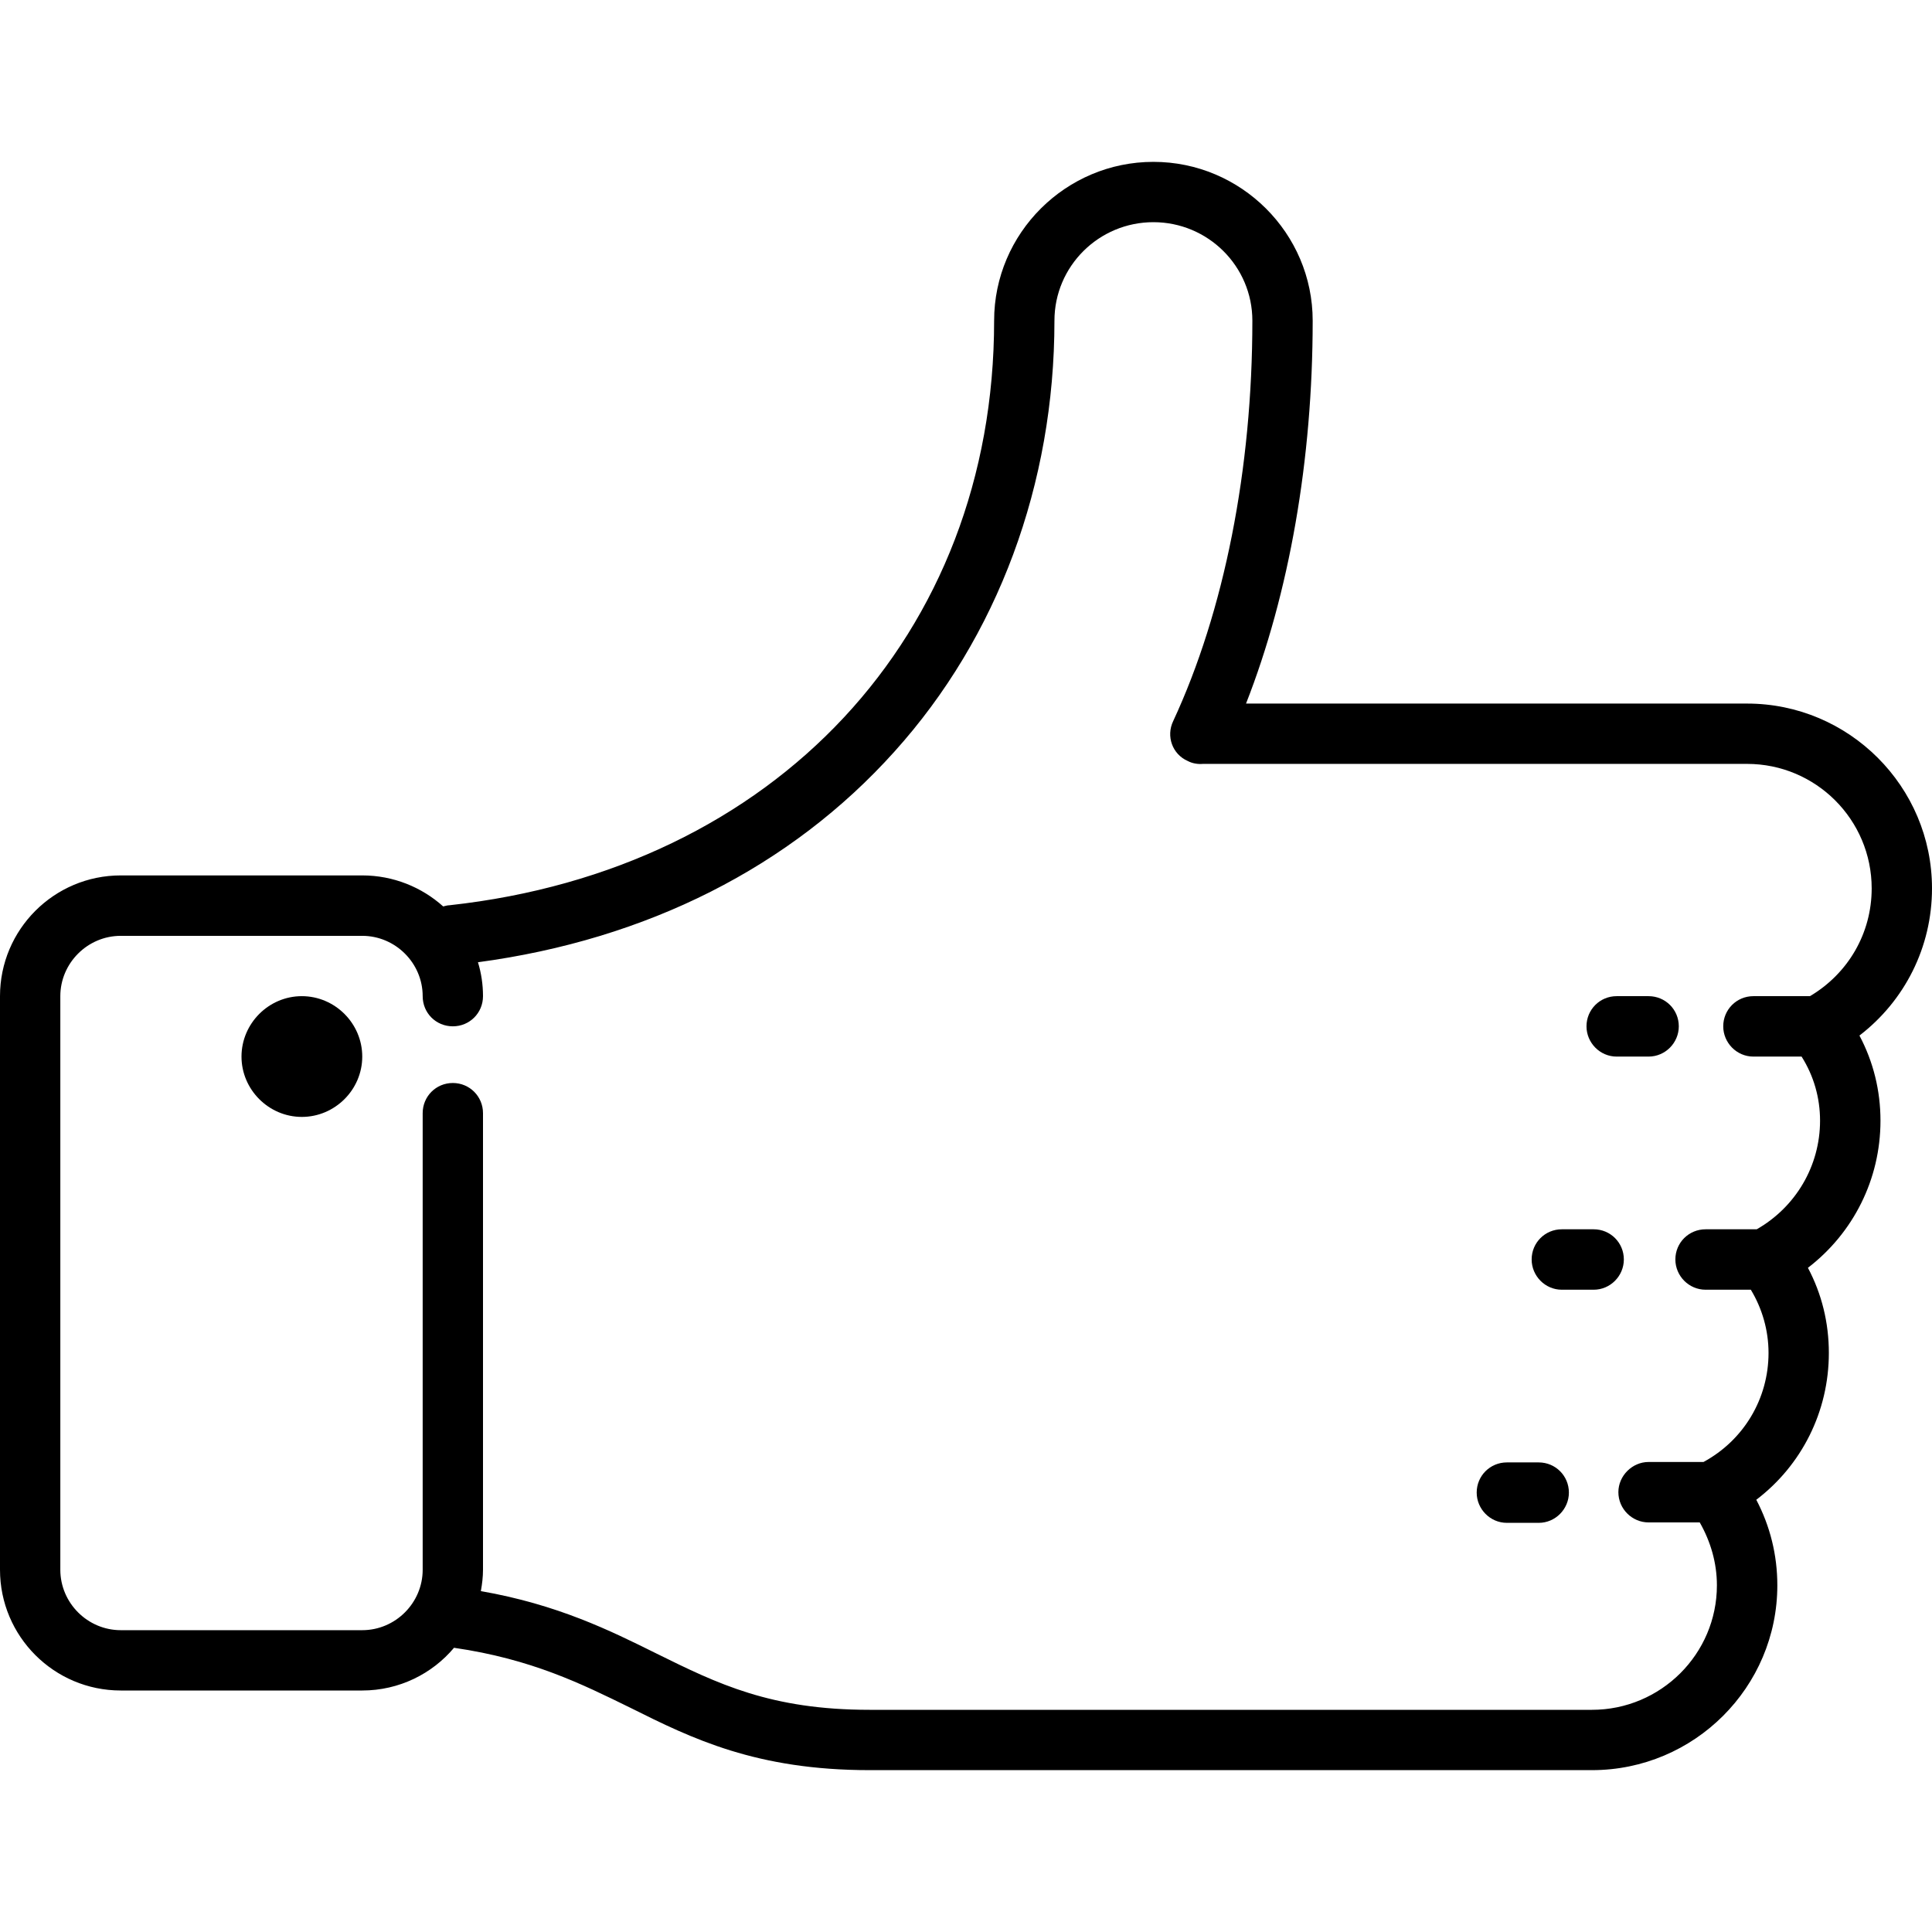
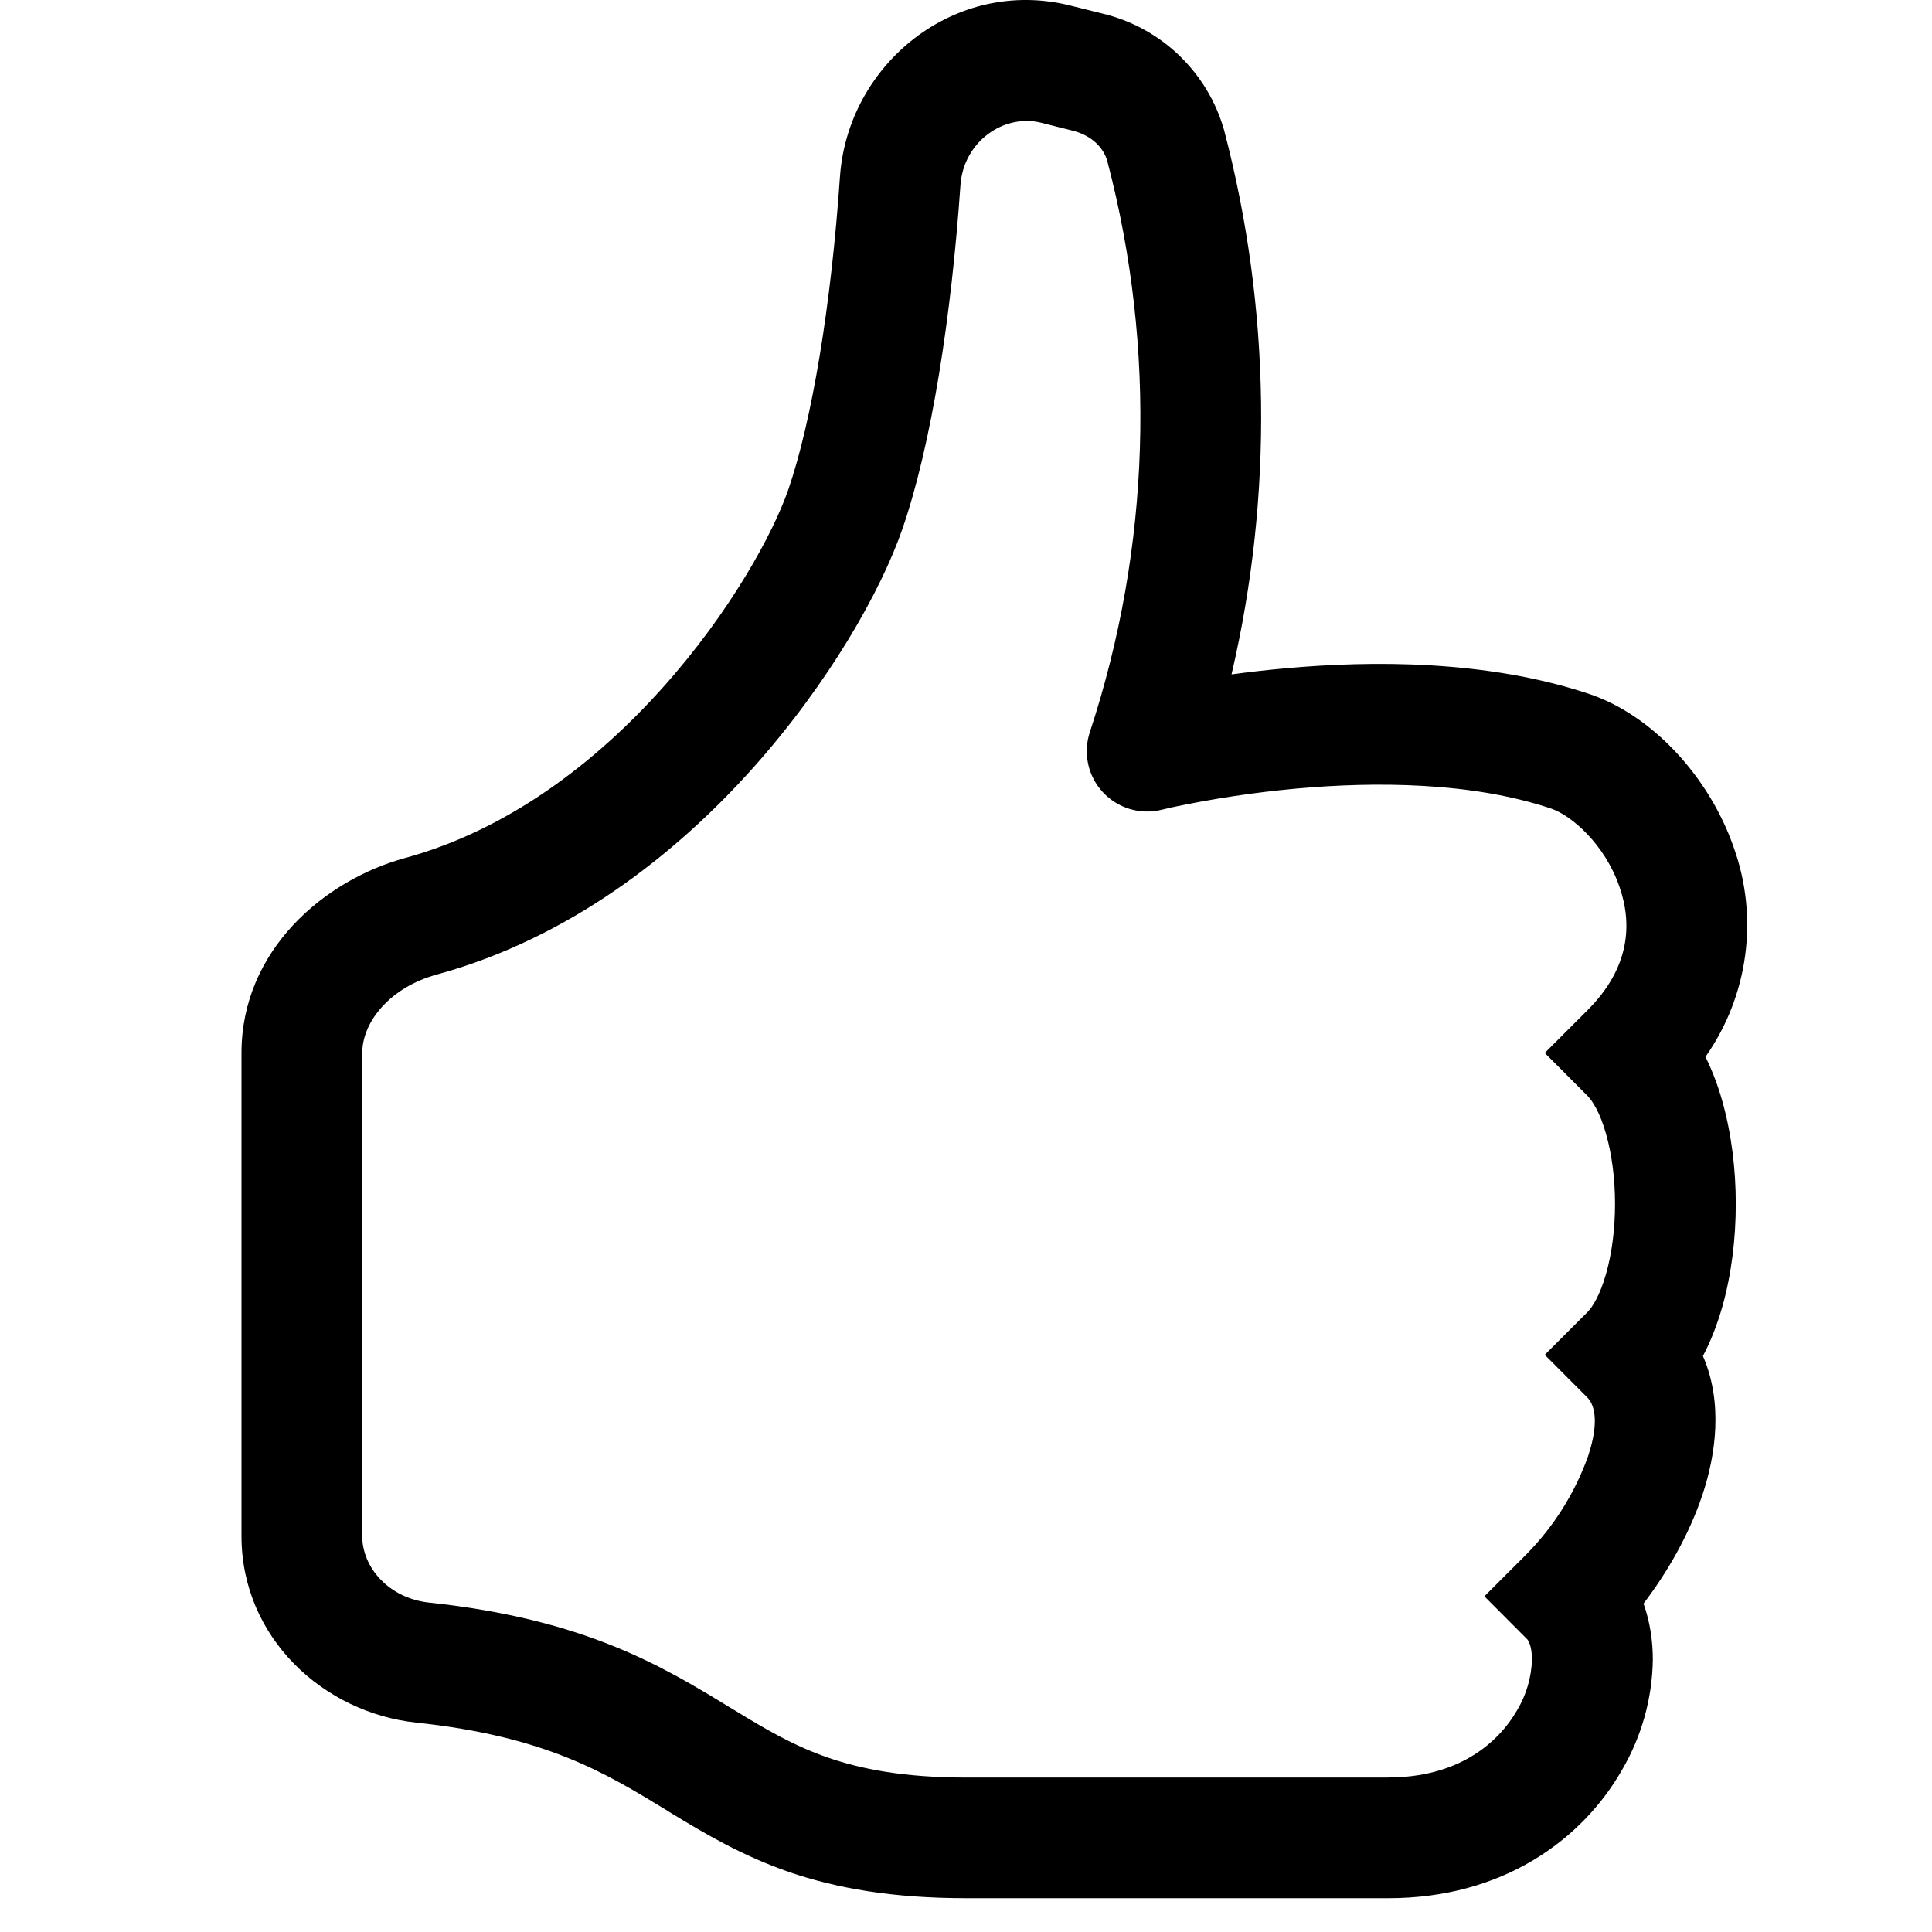
- <svg xmlns="http://www.w3.org/2000/svg" width="18px" height="18px" viewBox="0 0 18 18" version="1.1">
-   <g id="surface1">
-     <path style=" stroke:none;fill-rule:nonzero;fill:rgb(0%,0%,0%);fill-opacity:1;" d="M 17.52 10.441 C 17.52 10.16 17.453 9.891 17.324 9.648 C 17.746 9.324 18 8.824 18 8.277 C 18 7.328 17.227 6.555 16.277 6.555 L 11.609 6.555 C 12.012 5.527 12.23 4.281 12.23 2.988 C 12.23 2.172 11.562 1.508 10.746 1.508 C 9.93 1.508 9.262 2.172 9.262 2.988 C 9.262 5.914 7.223 8.102 4.188 8.434 C 4.168 8.434 4.148 8.441 4.129 8.445 C 3.93 8.266 3.664 8.156 3.375 8.156 L 1.125 8.156 C 0.504 8.156 0 8.66 0 9.281 L 0 14.625 C 0 15.246 0.504 15.75 1.125 15.75 L 3.375 15.75 C 3.719 15.75 4.027 15.594 4.23 15.352 C 4.953 15.457 5.418 15.688 5.871 15.91 C 6.449 16.199 7.047 16.492 8.102 16.492 L 14.832 16.492 C 15.785 16.492 16.559 15.719 16.559 14.77 C 16.559 14.488 16.492 14.219 16.363 13.973 C 16.785 13.652 17.039 13.152 17.039 12.605 C 17.039 12.324 16.973 12.055 16.844 11.812 C 17.266 11.488 17.52 10.988 17.52 10.441 Z M 16.367 11.453 L 15.891 11.453 C 15.734 11.453 15.609 11.578 15.609 11.734 C 15.609 11.887 15.734 12.016 15.891 12.016 L 16.312 12.016 C 16.418 12.191 16.477 12.395 16.477 12.605 C 16.477 13.031 16.246 13.418 15.871 13.621 L 15.359 13.621 C 15.207 13.621 15.078 13.75 15.078 13.902 C 15.078 14.059 15.207 14.184 15.359 14.184 L 15.836 14.184 C 15.938 14.363 15.996 14.562 15.996 14.77 C 15.996 15.41 15.473 15.93 14.832 15.93 L 8.102 15.93 C 7.18 15.93 6.688 15.688 6.117 15.406 C 5.684 15.191 5.195 14.949 4.48 14.824 C 4.492 14.758 4.5 14.691 4.5 14.625 L 4.5 10.371 C 4.5 10.215 4.375 10.09 4.219 10.09 C 4.062 10.09 3.938 10.215 3.938 10.371 L 3.938 14.625 C 3.938 14.934 3.684 15.188 3.375 15.188 L 1.125 15.188 C 0.816 15.188 0.562 14.934 0.562 14.625 L 0.562 9.281 C 0.562 8.973 0.816 8.719 1.125 8.719 L 3.375 8.719 C 3.684 8.719 3.938 8.973 3.938 9.281 C 3.938 9.438 4.062 9.562 4.219 9.562 C 4.375 9.562 4.5 9.438 4.5 9.281 C 4.5 9.172 4.484 9.066 4.453 8.965 C 6.027 8.754 7.367 8.078 8.332 7.004 C 9.297 5.934 9.824 4.508 9.824 2.988 C 9.824 2.48 10.238 2.07 10.746 2.07 C 11.254 2.07 11.668 2.48 11.668 2.988 C 11.668 4.371 11.406 5.695 10.93 6.719 C 10.863 6.859 10.922 7.027 11.066 7.09 C 11.109 7.113 11.16 7.121 11.207 7.117 C 11.215 7.117 11.219 7.117 11.227 7.117 L 16.277 7.117 C 16.918 7.117 17.438 7.637 17.438 8.277 C 17.438 8.695 17.219 9.07 16.863 9.281 L 16.336 9.281 C 16.18 9.281 16.055 9.406 16.055 9.562 C 16.055 9.715 16.18 9.844 16.336 9.844 L 16.785 9.844 C 16.898 10.023 16.957 10.227 16.957 10.441 C 16.957 10.863 16.73 11.246 16.367 11.453 Z M 16.367 11.453 " />
-     <path style=" stroke:none;fill-rule:nonzero;fill:rgb(0%,0%,0%);fill-opacity:1;" d="M 14.848 11.453 L 14.551 11.453 C 14.395 11.453 14.27 11.578 14.27 11.734 C 14.27 11.887 14.395 12.016 14.551 12.016 L 14.848 12.016 C 15.004 12.016 15.129 11.887 15.129 11.734 C 15.129 11.578 15.004 11.453 14.848 11.453 Z M 14.848 11.453 " />
-     <path style=" stroke:none;fill-rule:nonzero;fill:rgb(0%,0%,0%);fill-opacity:1;" d="M 15.359 9.281 L 15.062 9.281 C 14.906 9.281 14.781 9.406 14.781 9.562 C 14.781 9.715 14.906 9.844 15.062 9.844 L 15.359 9.844 C 15.516 9.844 15.641 9.715 15.641 9.562 C 15.641 9.406 15.516 9.281 15.359 9.281 Z M 15.359 9.281 " />
-     <path style=" stroke:none;fill-rule:nonzero;fill:rgb(0%,0%,0%);fill-opacity:1;" d="M 14.336 13.625 L 14.039 13.625 C 13.883 13.625 13.758 13.75 13.758 13.906 C 13.758 14.059 13.883 14.188 14.039 14.188 L 14.336 14.188 C 14.492 14.188 14.617 14.059 14.617 13.906 C 14.617 13.75 14.492 13.625 14.336 13.625 Z M 14.336 13.625 " />
-     <path style=" stroke:none;fill-rule:nonzero;fill:rgb(0%,0%,0%);fill-opacity:1;" d="M 2.812 9.281 C 2.504 9.281 2.25 9.535 2.25 9.844 C 2.25 10.152 2.504 10.406 2.812 10.406 C 3.121 10.406 3.375 10.152 3.375 9.844 C 3.375 9.535 3.121 9.281 2.812 9.281 Z M 2.812 9.281 " />
-   </g>
+ <svg xmlns="http://www.w3.org/2000/svg" width="16" height="16" fill="currentColor" class="bi bi-hand-thumbs-up" viewBox="0 0 16 16">
+   <path d="M8.864.046C7.908-.193 7.02.53 6.956 1.466c-.072 1.051-.23 2.016-.428 2.59-.125.36-.479 1.013-1.04 1.639-.557.623-1.282 1.178-2.131 1.41C2.685 7.288 2 7.87 2 8.72v4.001c0 .845.682 1.464 1.448 1.545 1.07.114 1.564.415 2.068.723l.048.03c.272.165.578.348.97.484.397.136.861.217 1.466.217h3.5c.937 0 1.599-.477 1.934-1.064a1.86 1.86 0 0 0 .254-.912c0-.152-.023-.312-.077-.464.201-.263.38-.578.488-.901.11-.33.172-.762.004-1.149.069-.13.12-.269.159-.403.077-.27.113-.568.113-.857 0-.288-.036-.585-.113-.856a2.144 2.144 0 0 0-.138-.362 1.9 1.9 0 0 0 .234-1.734c-.206-.592-.682-1.1-1.2-1.272-.847-.282-1.803-.276-2.516-.211a9.84 9.84 0 0 0-.443.05 9.365 9.365 0 0 0-.062-4.509A1.38 1.38 0 0 0 9.125.111L8.864.046zM11.5 14.721H8c-.51 0-.863-.069-1.14-.164-.281-.097-.506-.228-.776-.393l-.04-.024c-.555-.339-1.198-.731-2.49-.868-.333-.036-.554-.29-.554-.55V8.72c0-.254.226-.543.62-.65 1.095-.3 1.977-.996 2.614-1.708.635-.71 1.064-1.475 1.238-1.978.243-.7.407-1.768.482-2.85.025-.362.36-.594.667-.518l.262.066c.16.04.258.143.288.255a8.34 8.34 0 0 1-.145 4.725.5.5 0 0 0 .595.644l.003-.001.014-.003.058-.014a8.908 8.908 0 0 1 1.036-.157c.663-.06 1.457-.054 2.11.164.175.058.45.3.57.65.107.308.087.67-.266 1.022l-.353.353.353.354c.043.043.105.141.154.315.048.167.075.37.075.581 0 .212-.027.414-.075.582-.05.174-.111.272-.154.315l-.353.353.353.354c.047.047.109.177.005.488a2.224 2.224 0 0 1-.505.805l-.353.353.353.354c.006.005.041.05.041.17a.866.866 0 0 1-.121.416c-.165.288-.503.56-1.066.56z" />
</svg>
